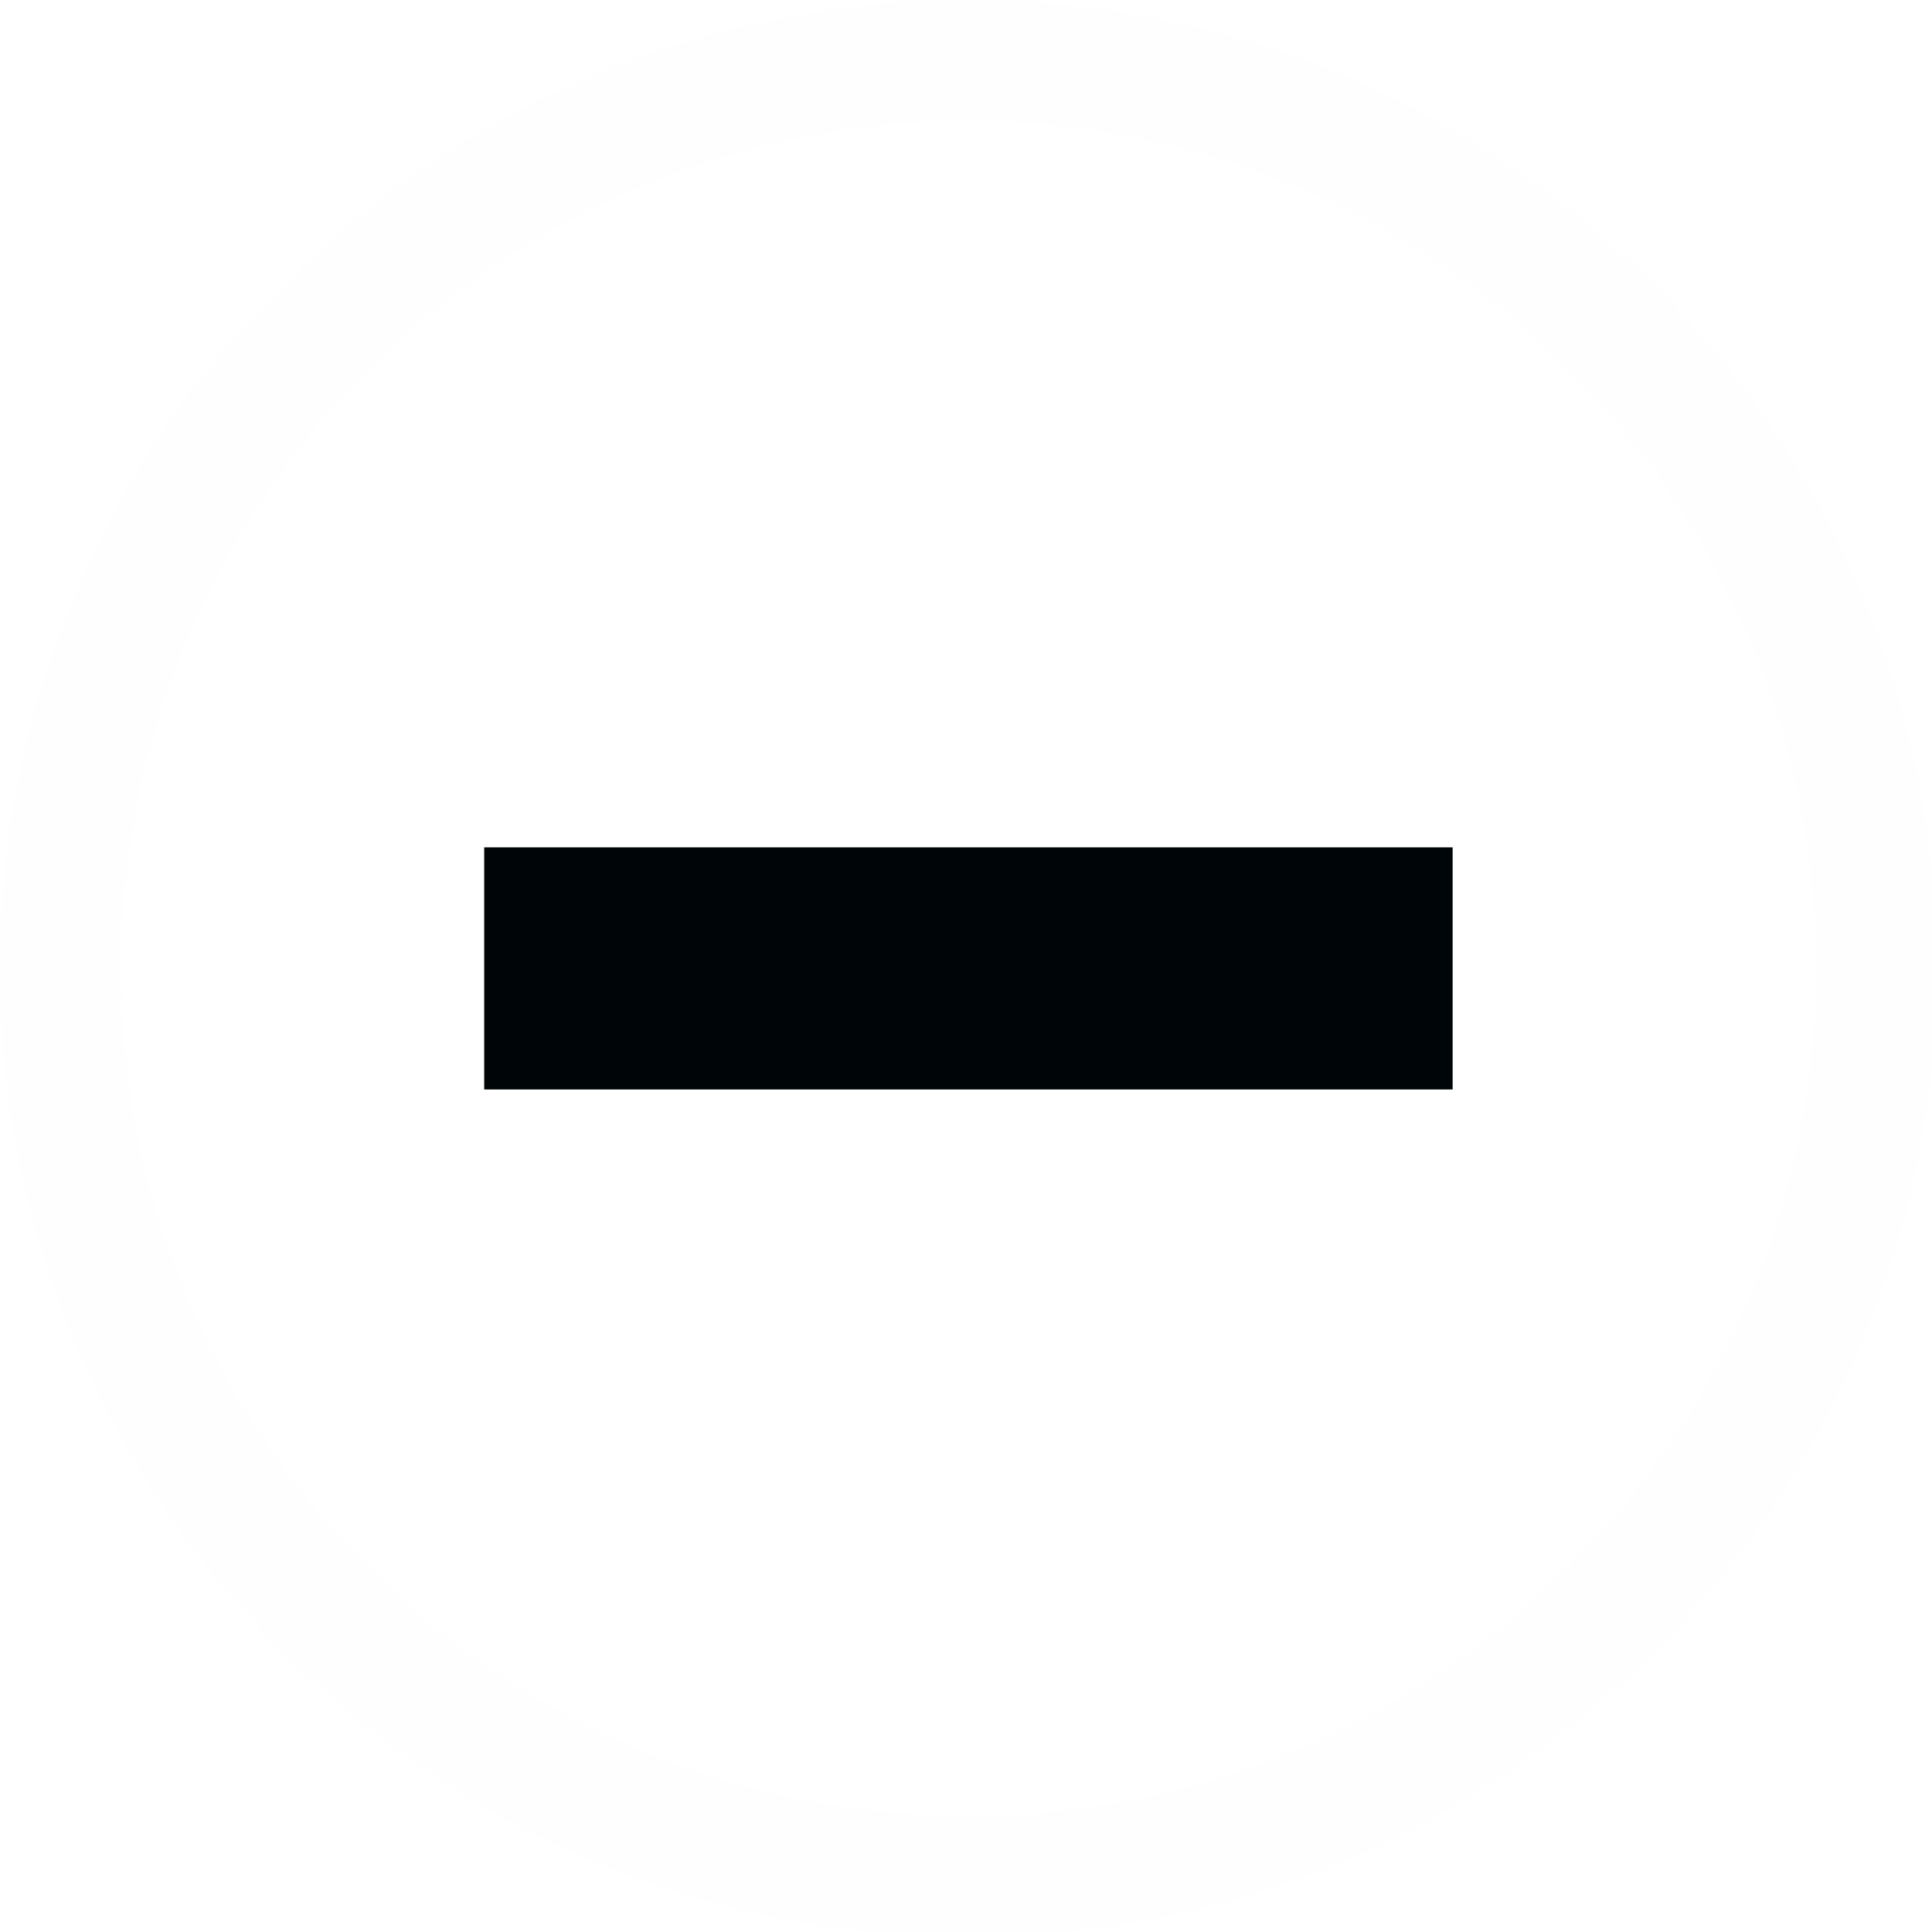
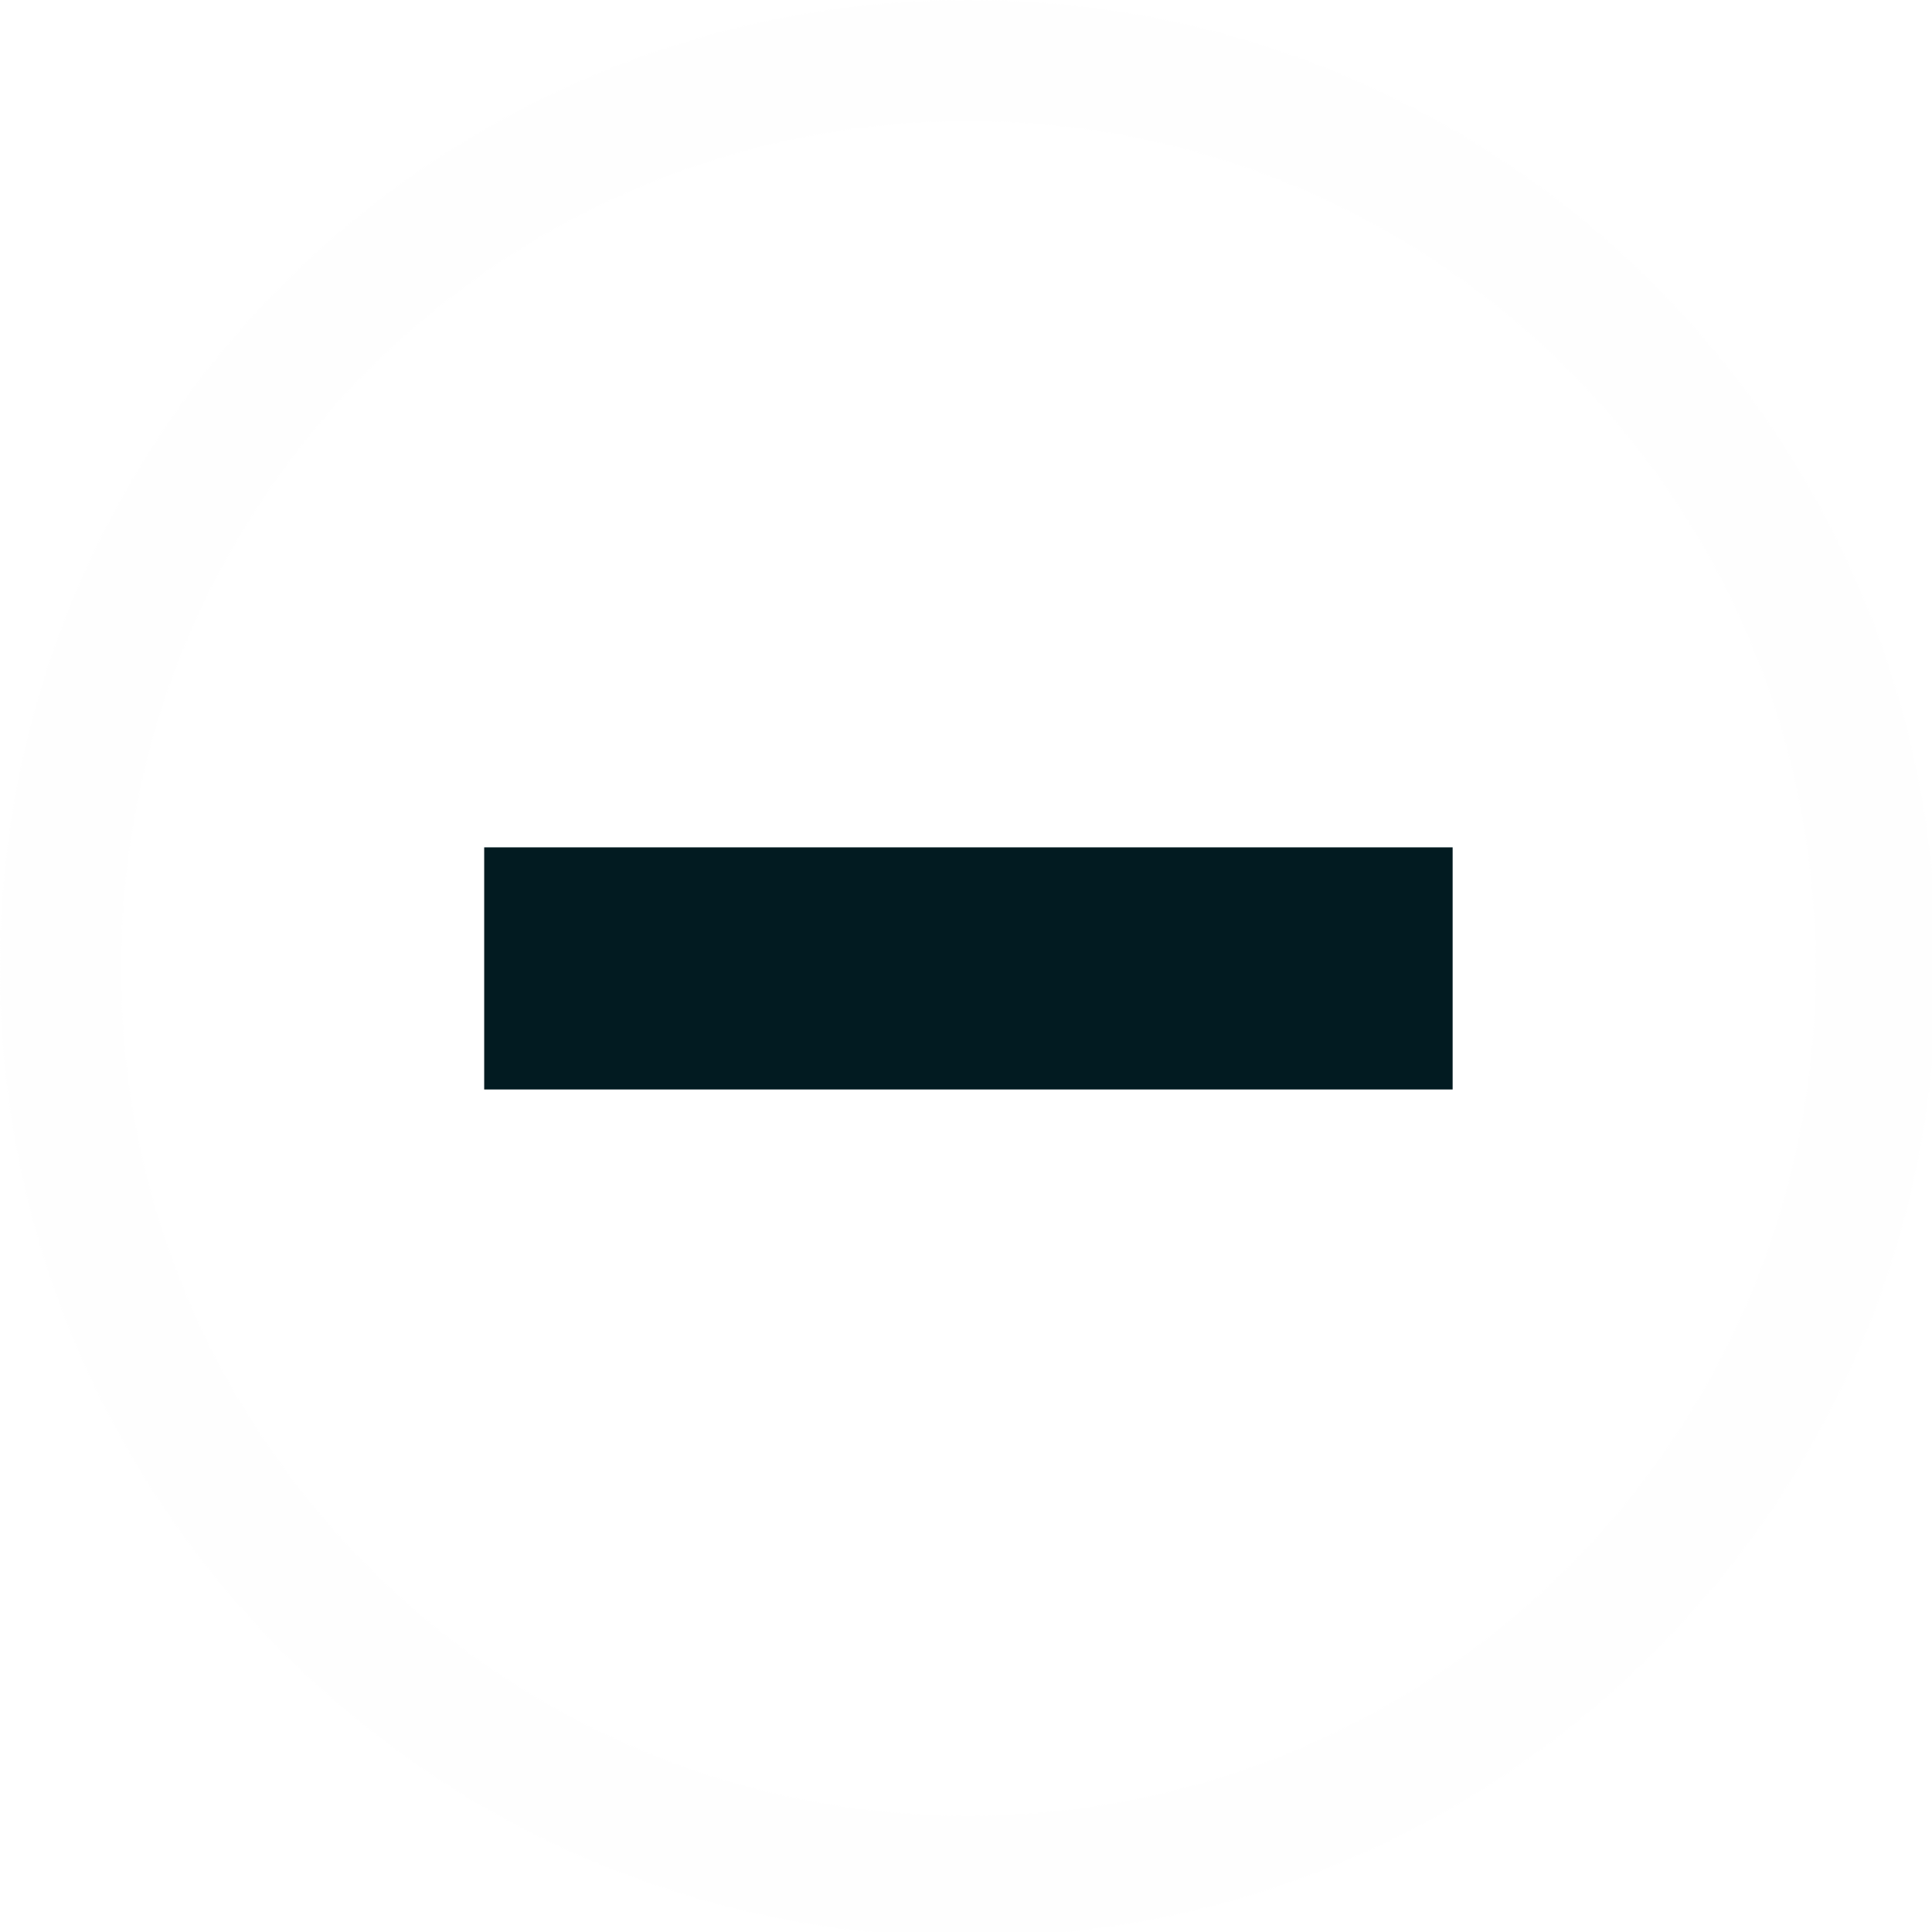
<svg xmlns="http://www.w3.org/2000/svg" width="133pt" height="133pt" viewBox="0 0 133 133" version="1.1">
  <g id="surface1">
    <path style=" stroke:none;fill-rule:nonzero;fill:#fefefe;fill-opacity:0.5;" d="M 66.668 0 C 29.852 0 0 29.852 0 66.668 C 0 103.484 29.852 133.332 66.668 133.332 C 103.484 133.332 133.332 103.484 133.332 66.668 C 133.332 29.852 103.484 0 66.668 0 Z M 66.668 8.332 C 98.895 8.332 125 34.441 125 66.668 C 125 98.895 98.895 125 66.668 125 C 34.441 125 8.332 98.895 8.332 66.668 C 8.332 34.441 34.441 8.332 66.668 8.332 Z M 66.668 8.332 " />
    <path style=" stroke:none;fill-rule:nonzero;fill:#fefefe;fill-opacity:0.15;" d="M 66.668 0 C 29.852 0 0 29.852 0 66.668 C 0 103.484 29.852 133.332 66.668 133.332 C 103.484 133.332 133.332 103.484 133.332 66.668 C 133.332 29.852 103.484 0 66.668 0 Z M 66.668 8.332 C 98.895 8.332 125 34.441 125 66.668 C 125 98.895 98.895 125 66.668 125 C 34.441 125 8.332 98.895 8.332 66.668 C 8.332 34.441 34.441 8.332 66.668 8.332 Z M 66.668 8.332 " />
-     <path style=" stroke:none;fill-rule:nonzero;fill:#000507;fill-opacity:1;" d="M 33.332 58.332 L 100 58.332 L 100 75 L 33.332 75 Z M 33.332 58.332 " />
+     <path style=" stroke:none;fill-rule:nonzero;fill:#021b21;fill-opacity:1;" d="M 33.332 58.332 L 100 58.332 L 100 75 L 33.332 75 Z M 33.332 58.332 " />
  </g>
</svg>
